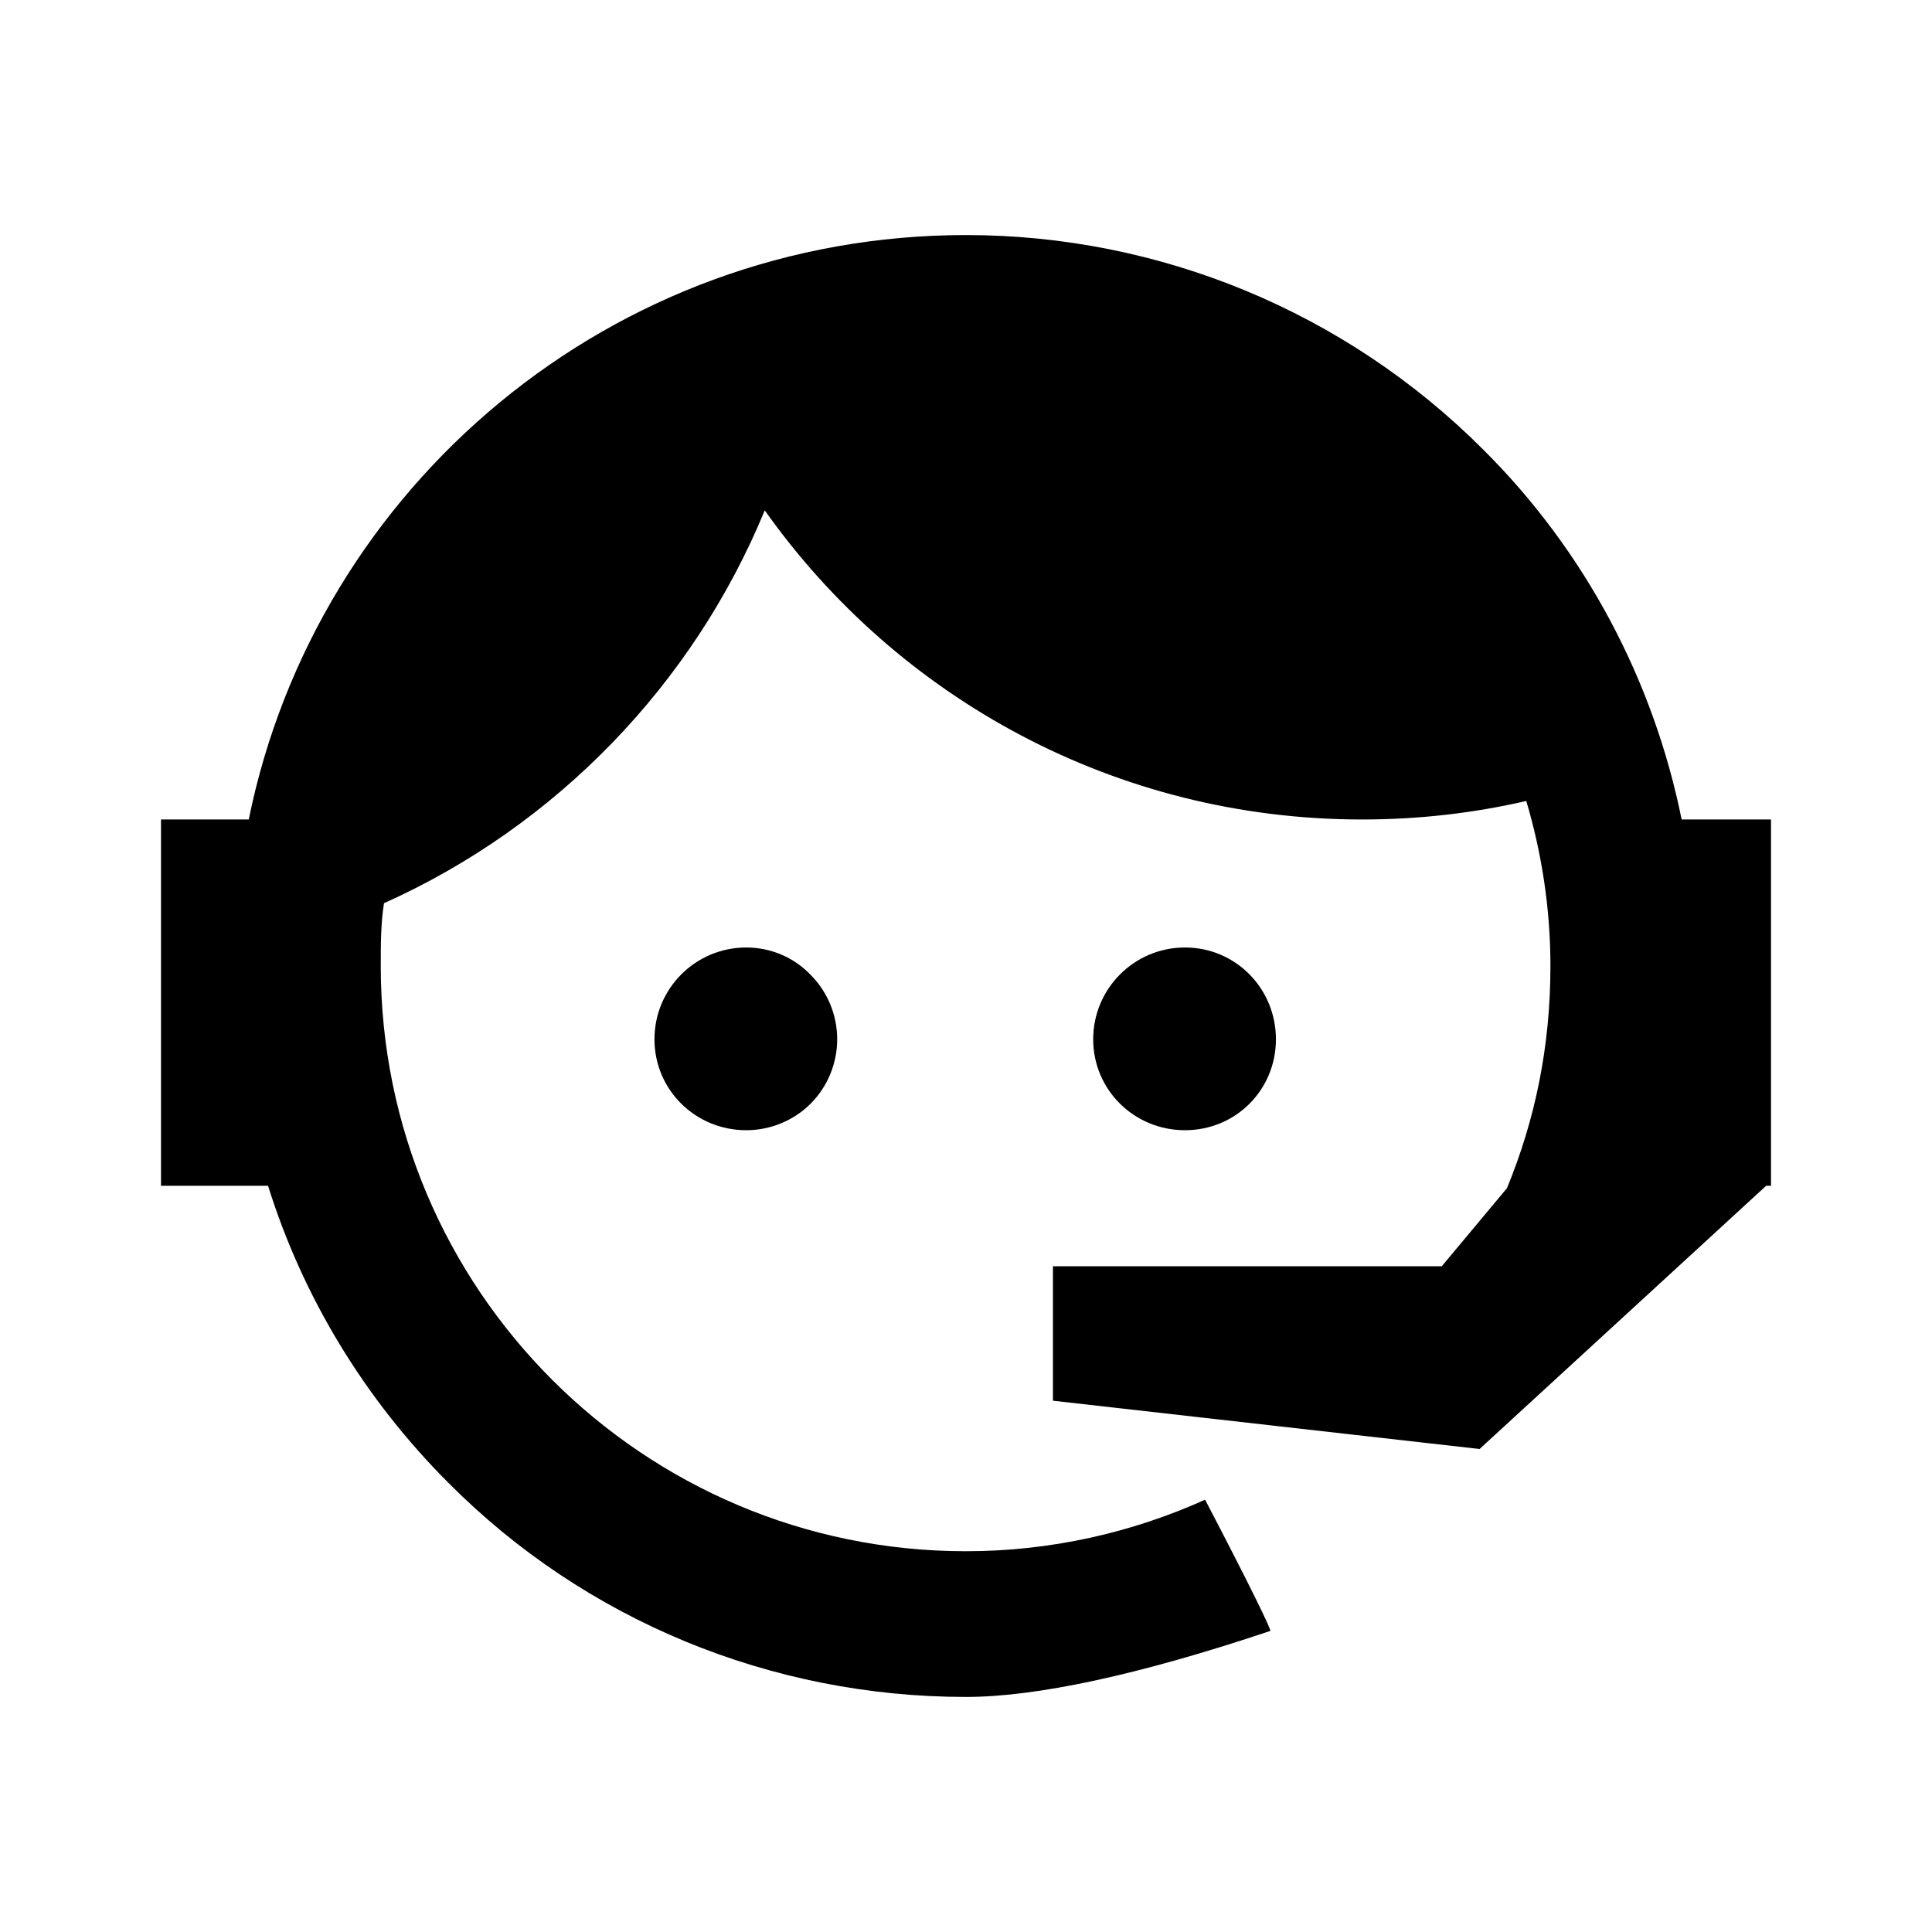
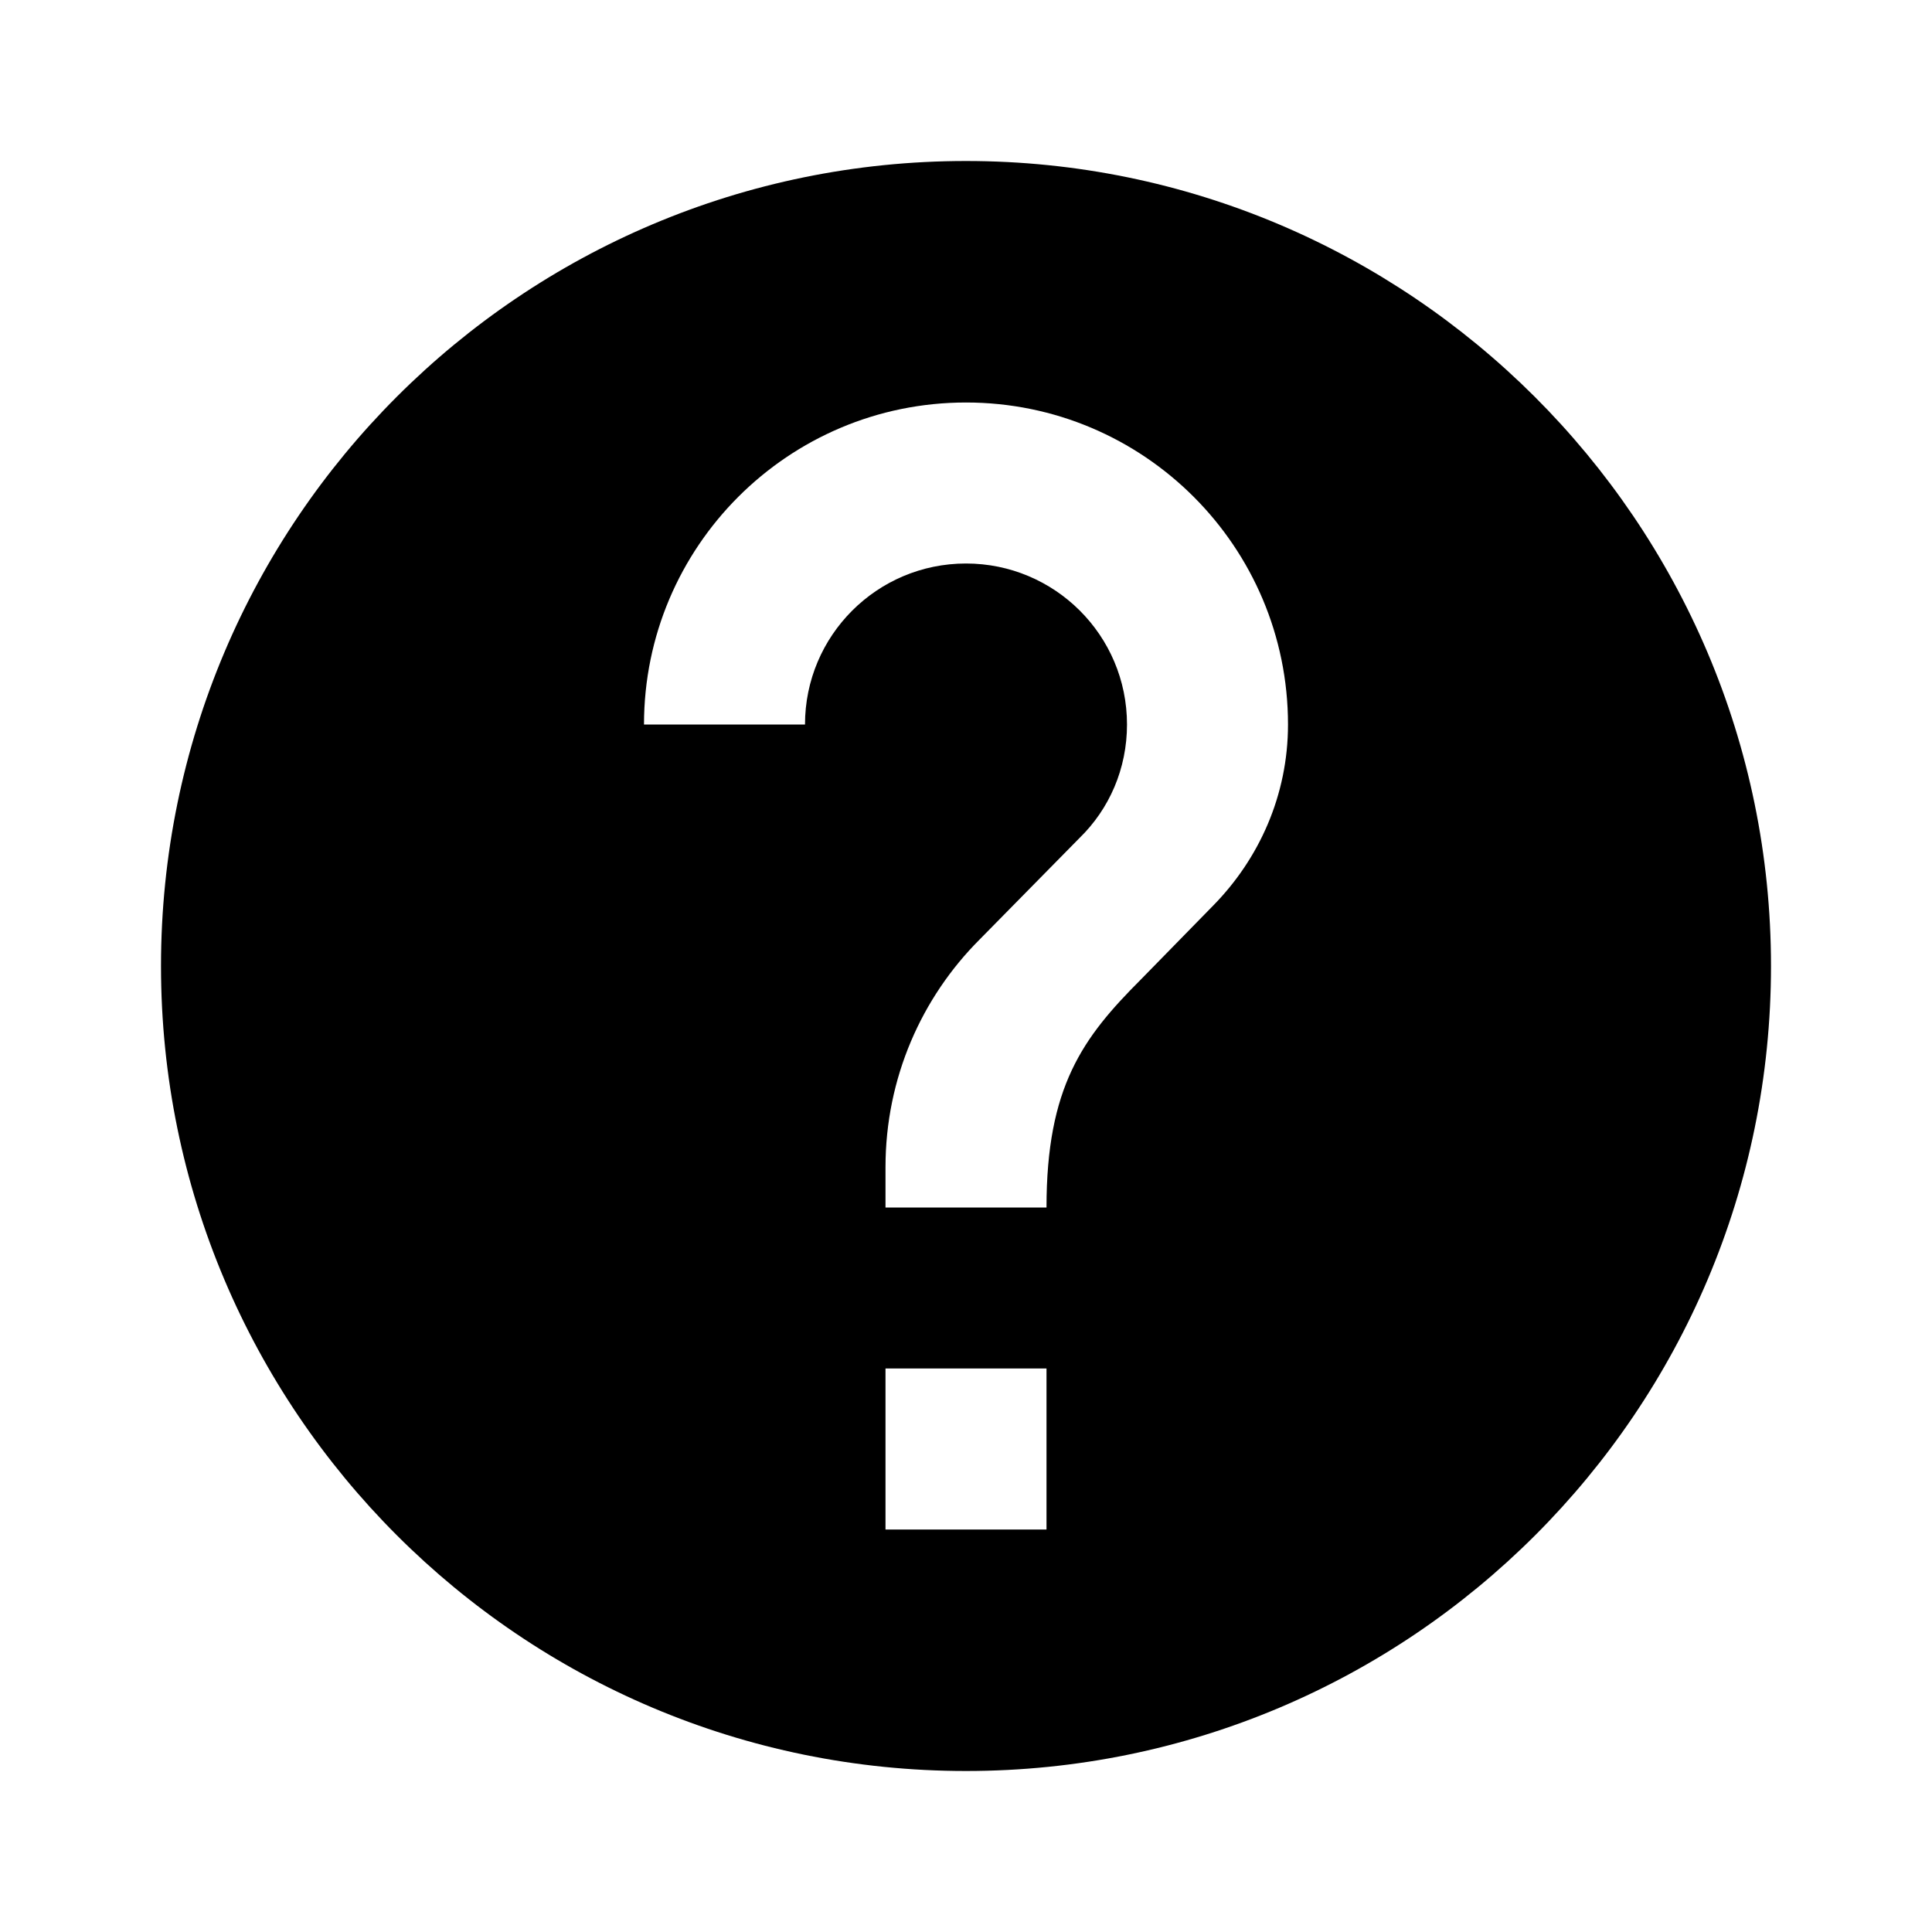
<svg xmlns="http://www.w3.org/2000/svg" viewBox="0 0 24 24">
-   <path d="M18.72,14.76C19.07,13.91 19.26,13 19.26,12C19.26,11.28 19.15,10.59 18.96,9.95C18.31,10.1 17.63,10.18 16.92,10.18C13.86,10.18 11.15,8.67 9.5,6.34C8.61,8.5 6.91,10.26 4.77,11.22C4.73,11.47 4.73,11.74 4.73,12A7.27,7.27 0 0,0 12,19.27C13.05,19.27 14.06,19.04 14.97,18.63C15.54,19.72 15.8,20.26 15.78,20.26C14.14,20.81 12.87,21.08 12,21.08C9.58,21.08 7.27,20.13 5.57,18.42C4.53,17.38 3.76,16.11 3.33,14.73H2V10.18H3.09C3.93,6.04 7.6,2.92 12,2.92C14.4,2.92 16.71,3.87 18.42,5.58C19.69,6.84 20.54,8.45 20.89,10.18H22V14.67H22V14.69L22,14.73H21.94L18.38,18L13.08,17.4V15.73H17.91L18.72,14.76M9.27,11.77C9.57,11.77 9.86,11.89 10.07,12.11C10.28,12.32 10.4,12.61 10.4,12.91C10.4,13.21 10.28,13.5 10.07,13.71C9.86,13.92 9.57,14.04 9.27,14.04C8.64,14.04 8.13,13.54 8.13,12.91C8.13,12.28 8.64,11.77 9.27,11.77M14.72,11.77C15.35,11.77 15.85,12.28 15.85,12.91C15.85,13.54 15.35,14.04 14.72,14.04C14.09,14.04 13.58,13.54 13.58,12.91A1.14,1.14 0 0,1 14.72,11.77Z" />
+   <path d="M15.07,11.25L14.17,12.17C13.45,12.89 13,13.5 13,15H11V14.5C11,13.39 11.45,12.39 12.17,11.67L13.41,10.41C13.78,10.05 14,9.55 14,9C14,7.89 13.1,7 12,7A2,2 0 0,0 10,9H8A4,4 0 0,1 12,5A4,4 0 0,1 16,9C16,9.88 15.64,10.67 15.07,11.25M13,19H11V17H13M12,2A10,10 0 0,0 2,12A10,10 0 0,0 12,22A10,10 0 0,0 22,12C22,6.47 17.5,2 12,2Z" />
</svg>
